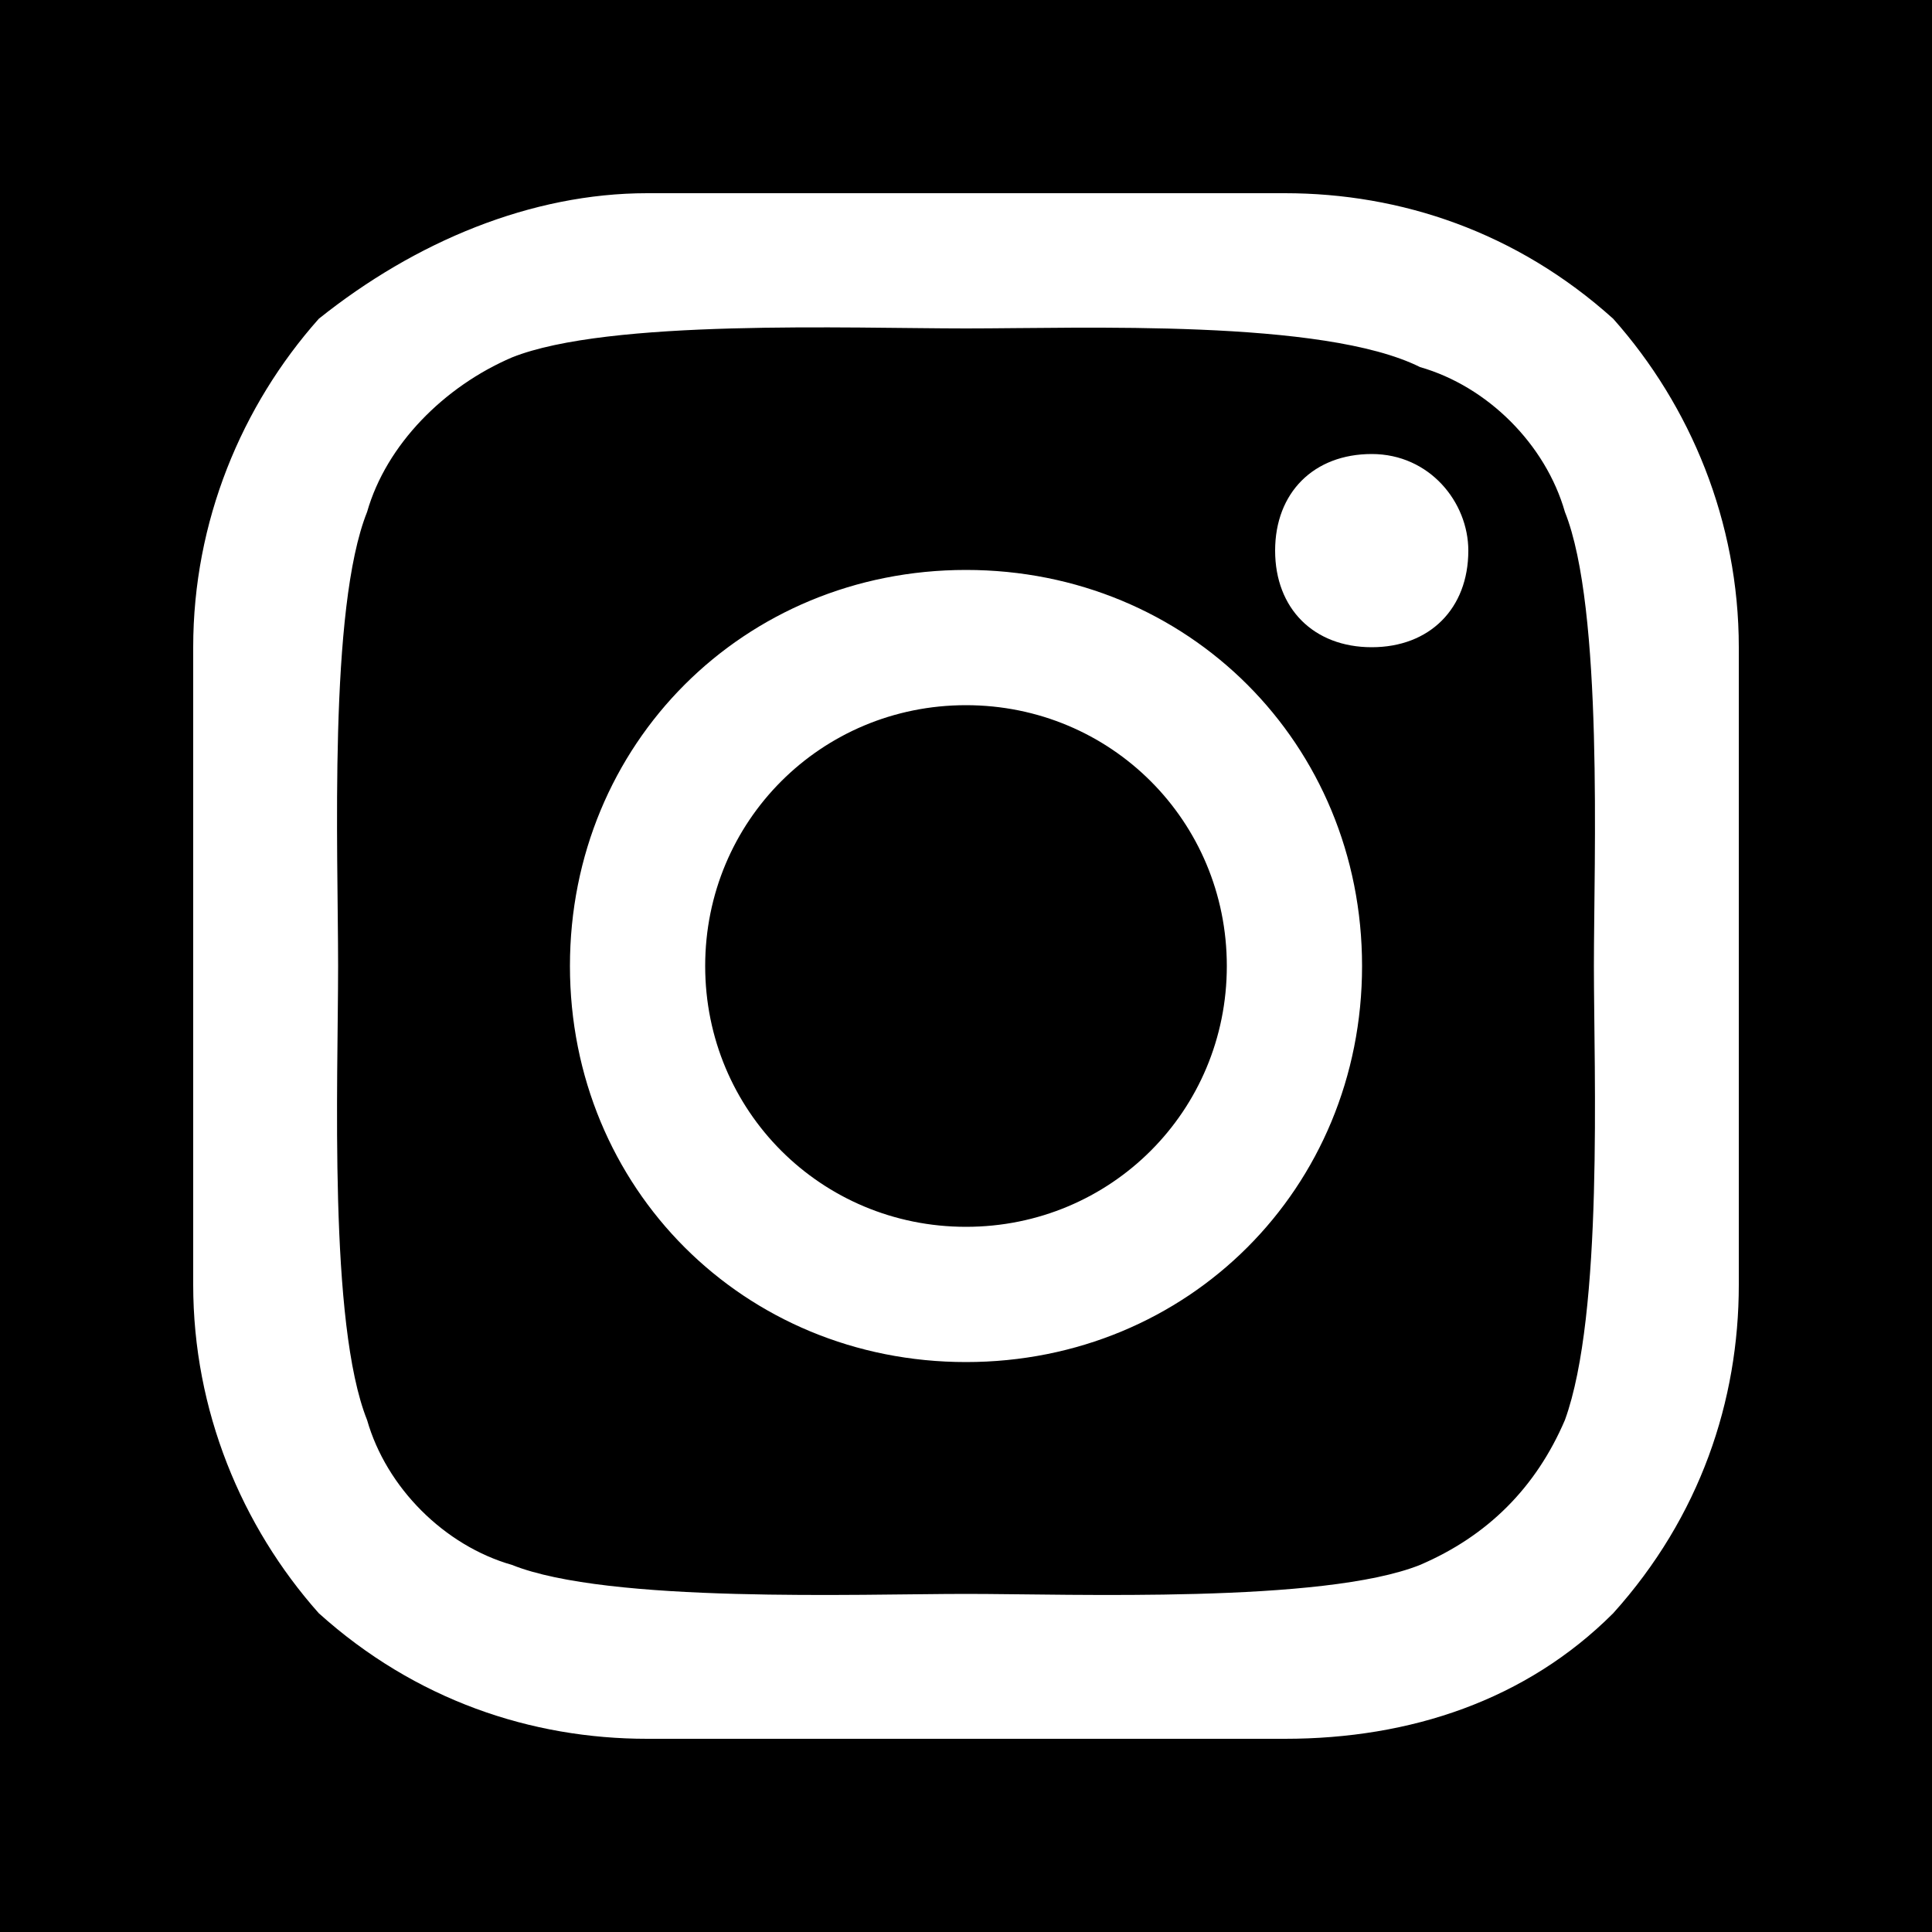
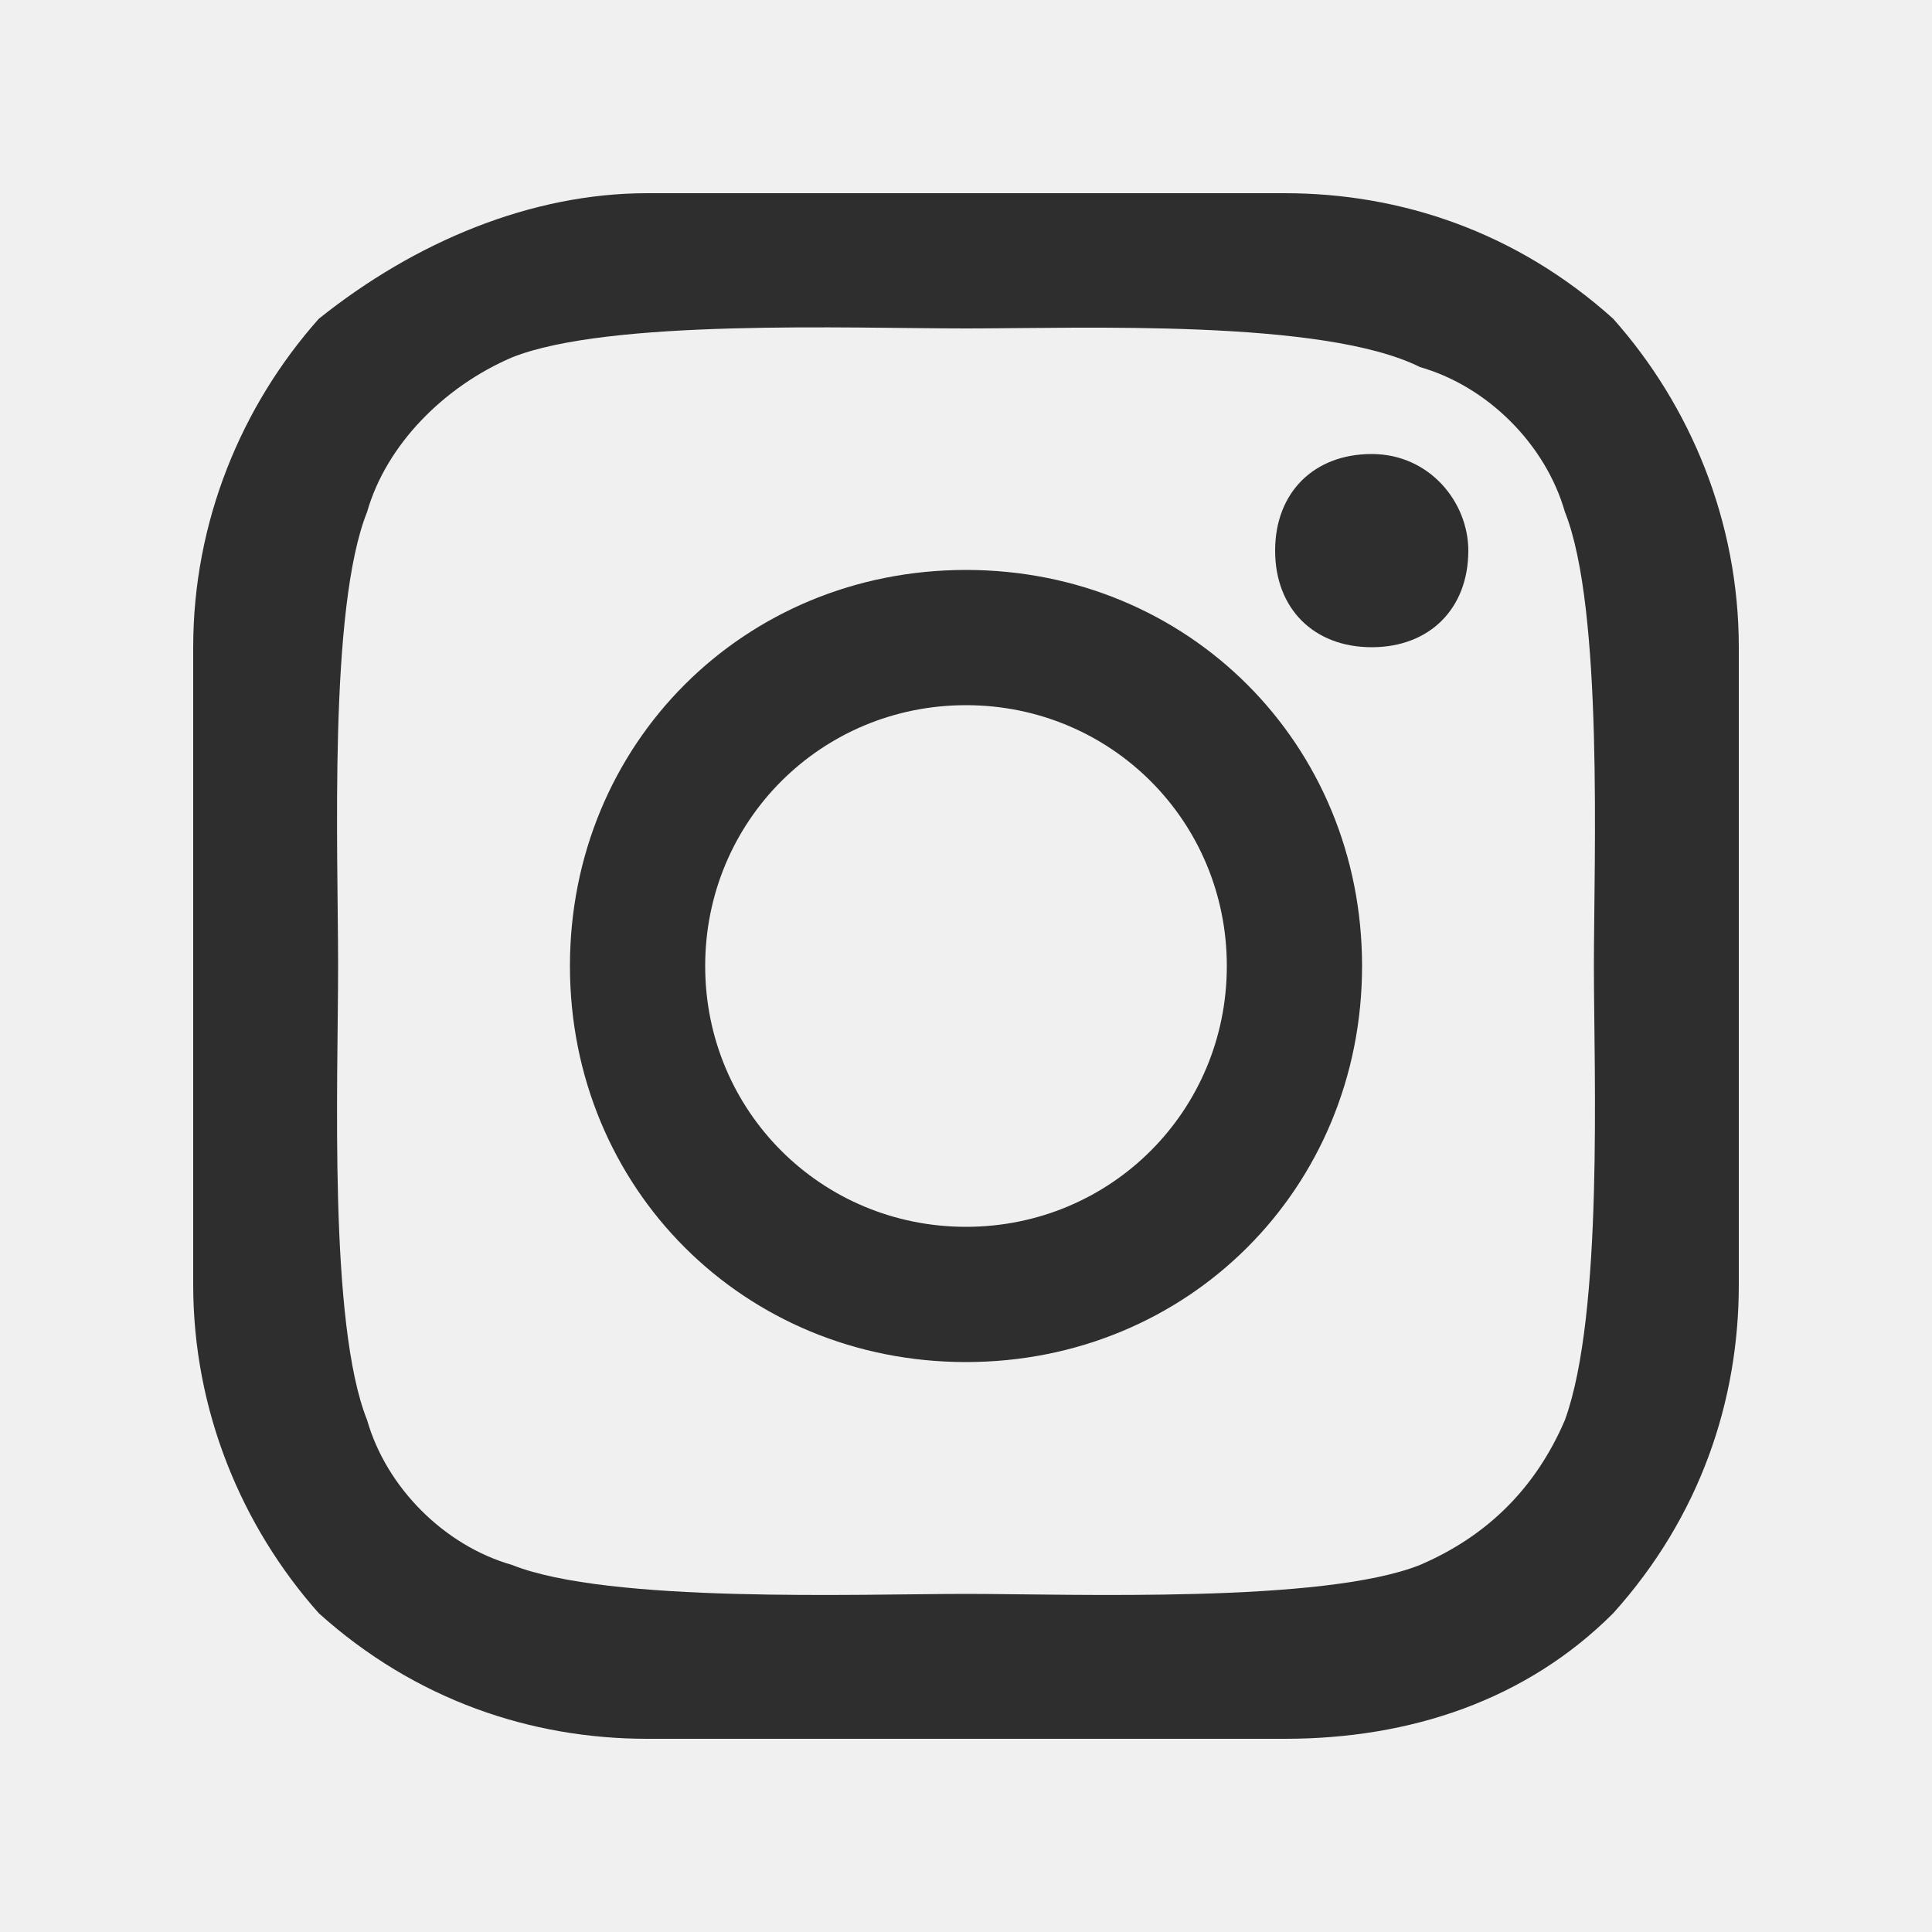
- <svg xmlns="http://www.w3.org/2000/svg" width="30" height="30" viewBox="0 0 30 30" fill="none">
-   <rect width="30" height="30" fill="black" />
-   <path d="M19.05 15C19.05 12.75 17.25 10.95 15 10.95C12.75 10.95 10.95 12.75 10.95 15C10.95 17.25 12.75 19.05 15 19.05C17.25 19.05 19.05 17.25 19.05 15ZM21.15 15C21.15 18.45 18.45 21.15 15 21.15C11.55 21.15 8.85 18.45 8.85 15C8.85 11.55 11.55 8.85 15 8.85C18.45 8.85 21.15 11.55 21.15 15ZM22.8 8.55C22.8 9.45 22.2 10.05 21.3 10.05C20.4 10.05 19.8 9.45 19.8 8.55C19.8 7.65 20.4 7.05 21.3 7.05C22.2 7.05 22.8 7.8 22.8 8.55ZM15 5.1C13.2 5.1 9.45 4.95 7.95 5.55C6.9 6 6 6.9 5.7 7.95C5.1 9.45 5.25 13.2 5.25 15C5.25 16.8 5.1 20.55 5.7 22.05C6 23.1 6.9 24 7.95 24.3C9.45 24.9 13.35 24.75 15 24.75C16.65 24.75 20.55 24.9 22.05 24.3C23.1 23.85 23.85 23.1 24.3 22.05C24.9 20.4 24.75 16.65 24.75 15C24.75 13.35 24.9 9.45 24.3 7.95C24 6.9 23.1 6 22.05 5.7C20.55 4.95 16.8 5.1 15 5.1ZM27 15V19.95C27 21.75 26.4 23.55 25.05 25.05C23.7 26.4 21.9 27 19.95 27H10.05C8.25 27 6.45 26.4 4.95 25.05C3.75 23.7 3 21.9 3 19.95V15V10.05C3 8.1 3.75 6.3 4.95 4.95C6.45 3.75 8.25 3 10.05 3H19.95C21.75 3 23.55 3.6 25.05 4.95C26.25 6.3 27 8.1 27 10.05V15Z" fill="white" />
+ <svg xmlns="http://www.w3.org/2000/svg" width="25" height="25" viewBox="0 0 25 25" fill="none">
+   <path d="M15.875 12.5C15.875 10.625 14.375 9.125 12.5 9.125C10.625 9.125 9.125 10.625 9.125 12.5C9.125 14.375 10.625 15.875 12.5 15.875C14.375 15.875 15.875 14.375 15.875 12.5ZM17.625 12.5C17.625 15.375 15.375 17.625 12.5 17.625C9.625 17.625 7.375 15.375 7.375 12.5C7.375 9.625 9.625 7.375 12.5 7.375C15.375 7.375 17.625 9.625 17.625 12.5ZM19 7.125C19 7.875 18.5 8.375 17.75 8.375C17 8.375 16.5 7.875 16.5 7.125C16.5 6.375 17 5.875 17.75 5.875C18.5 5.875 19 6.5 19 7.125ZM12.5 4.25C11 4.25 7.875 4.125 6.625 4.625C5.75 5 5 5.75 4.75 6.625C4.25 7.875 4.375 11 4.375 12.5C4.375 14 4.25 17.125 4.75 18.375C5 19.25 5.75 20 6.625 20.25C7.875 20.75 11.125 20.625 12.5 20.625C13.875 20.625 17.125 20.75 18.375 20.25C19.25 19.875 19.875 19.25 20.25 18.375C20.75 17 20.625 13.875 20.625 12.5C20.625 11.125 20.75 7.875 20.25 6.625C20 5.75 19.25 5 18.375 4.75C17.125 4.125 14 4.25 12.5 4.25ZM22.5 12.5V16.625C22.5 18.125 22 19.625 20.875 20.875C19.75 22 18.25 22.5 16.625 22.5H8.375C6.875 22.5 5.375 22 4.125 20.875C3.125 19.75 2.5 18.25 2.5 16.625V12.5V8.375C2.5 6.75 3.125 5.25 4.125 4.125C5.375 3.125 6.875 2.5 8.375 2.5H16.625C18.125 2.5 19.625 3 20.875 4.125C21.875 5.25 22.5 6.75 22.5 8.375V12.5Z" fill="#2E2E2E" />
</svg>
